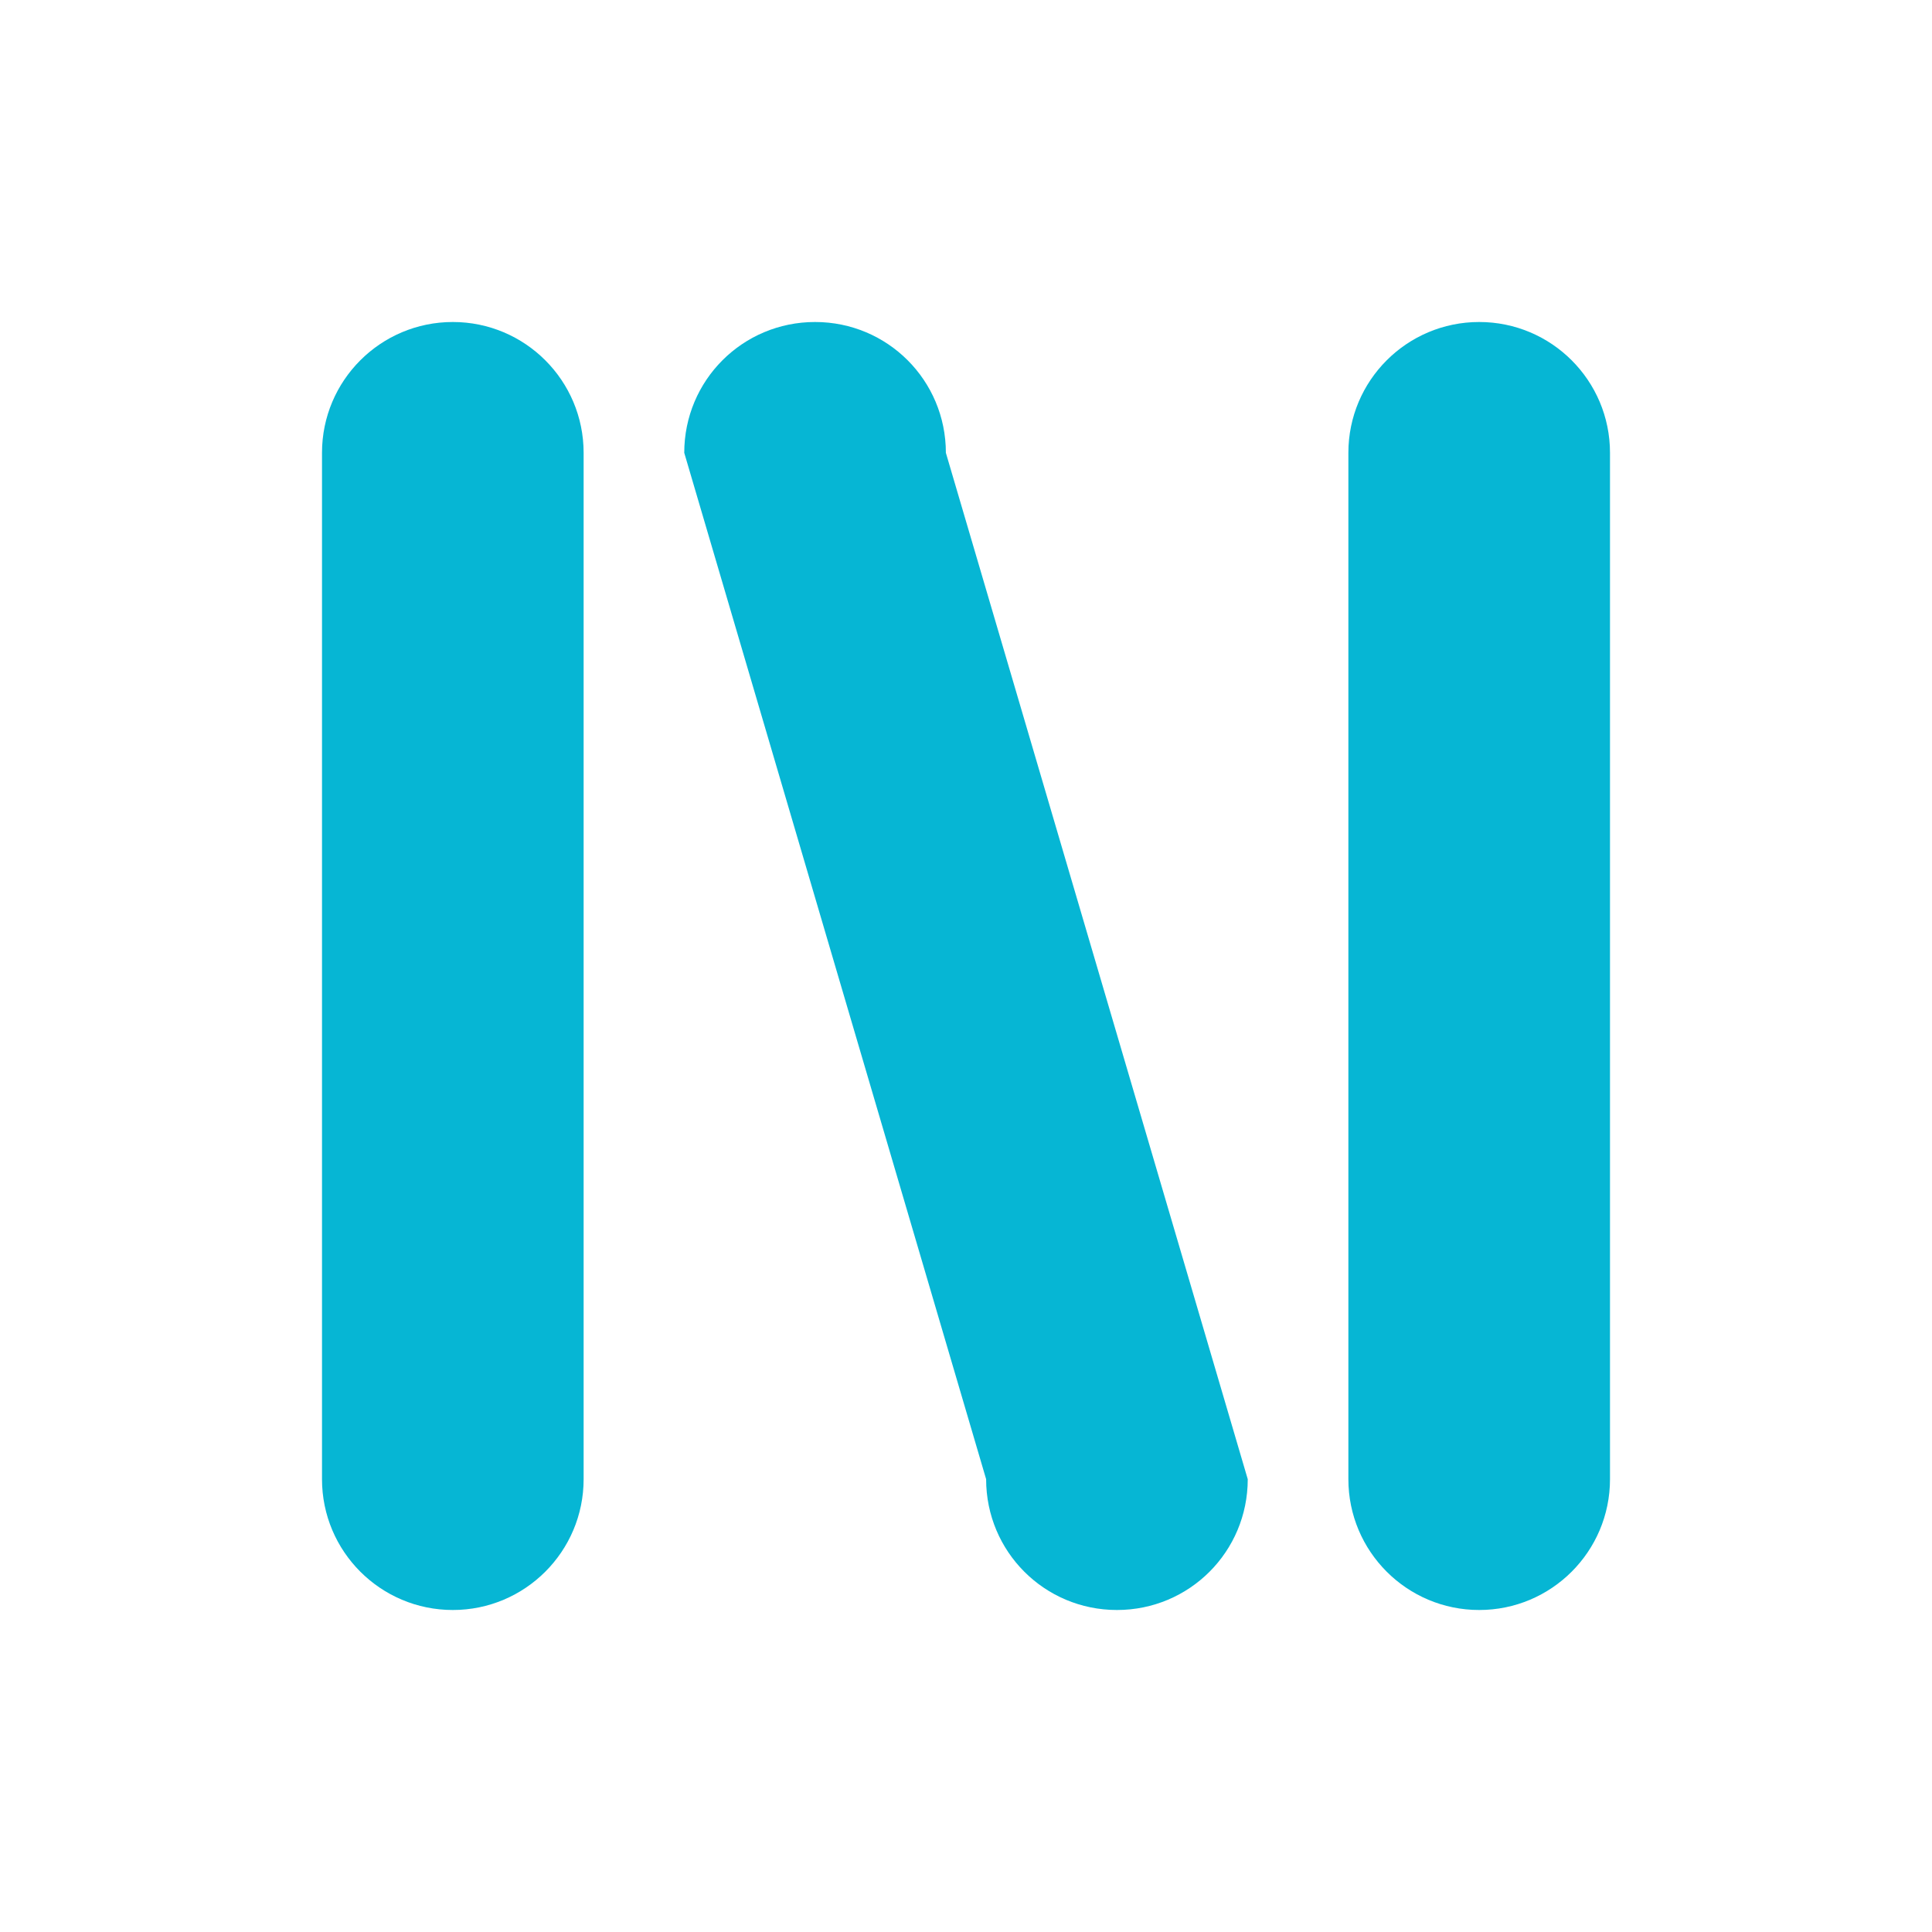
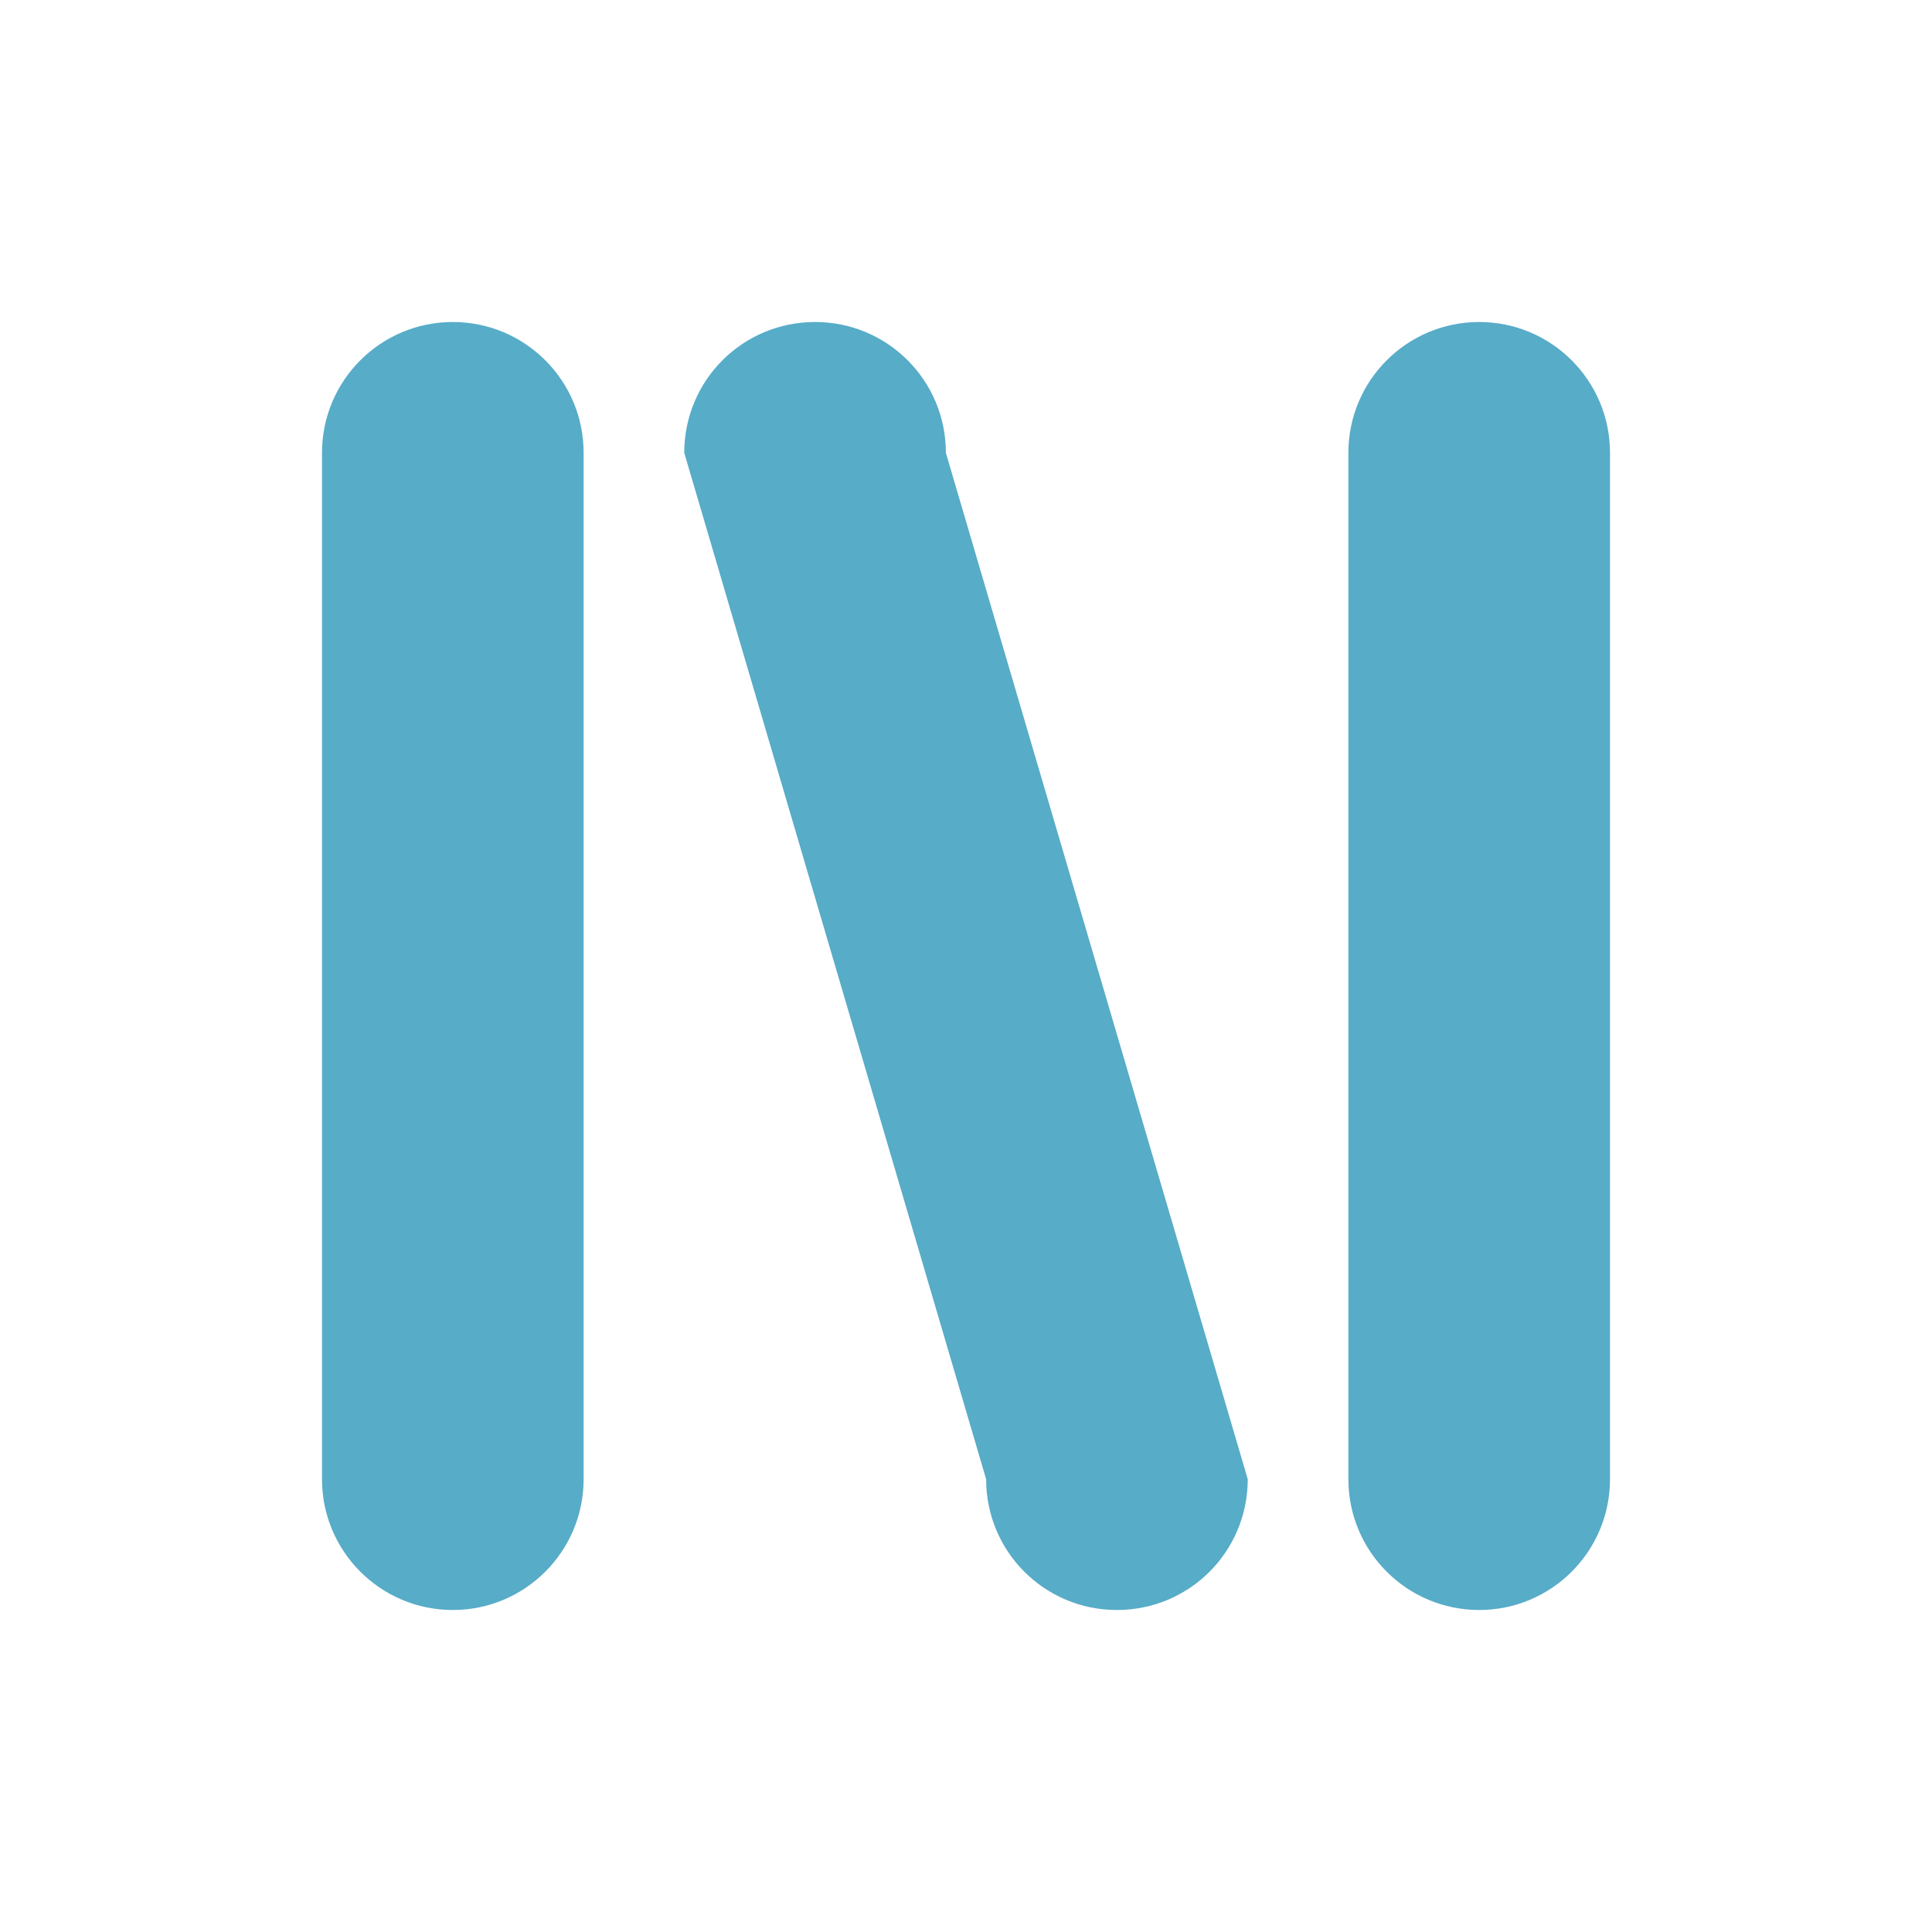
<svg xmlns="http://www.w3.org/2000/svg" viewBox="0 0 48 48" fill="none">
-   <rect x="8" y="8" width="6.5" height="32" rx="3.25" fill="#06b6d4" />
-   <path d="M 17 11.25 C 17 9.45 18.45 8 20.25 8 H 20.25 C 22.05 8 23.5 9.45 23.5 11.25 L 31 36.75 C 31 38.55 29.55 40 27.75 40 H 27.75 C 25.95 40 24.5 38.55 24.5 36.75 Z" fill="#06b6d4" />
-   <rect x="33.5" y="8" width="6.5" height="32" rx="3.25" fill="#06b6d4" />
+   <rect x="8" y="8" width="6.5" height="32" rx="3.25" fill="#57acc8" />
+   <path d="M 17 11.25 C 17 9.45 18.45 8 20.25 8 H 20.25 C 22.05 8 23.5 9.45 23.5 11.25 L 31 36.75 C 31 38.55 29.55 40 27.75 40 H 27.75 C 25.95 40 24.5 38.55 24.5 36.75 Z" fill="#57acc8" />
+   <rect x="33.5" y="8" width="6.5" height="32" rx="3.25" fill="#57acc8" />
</svg>
